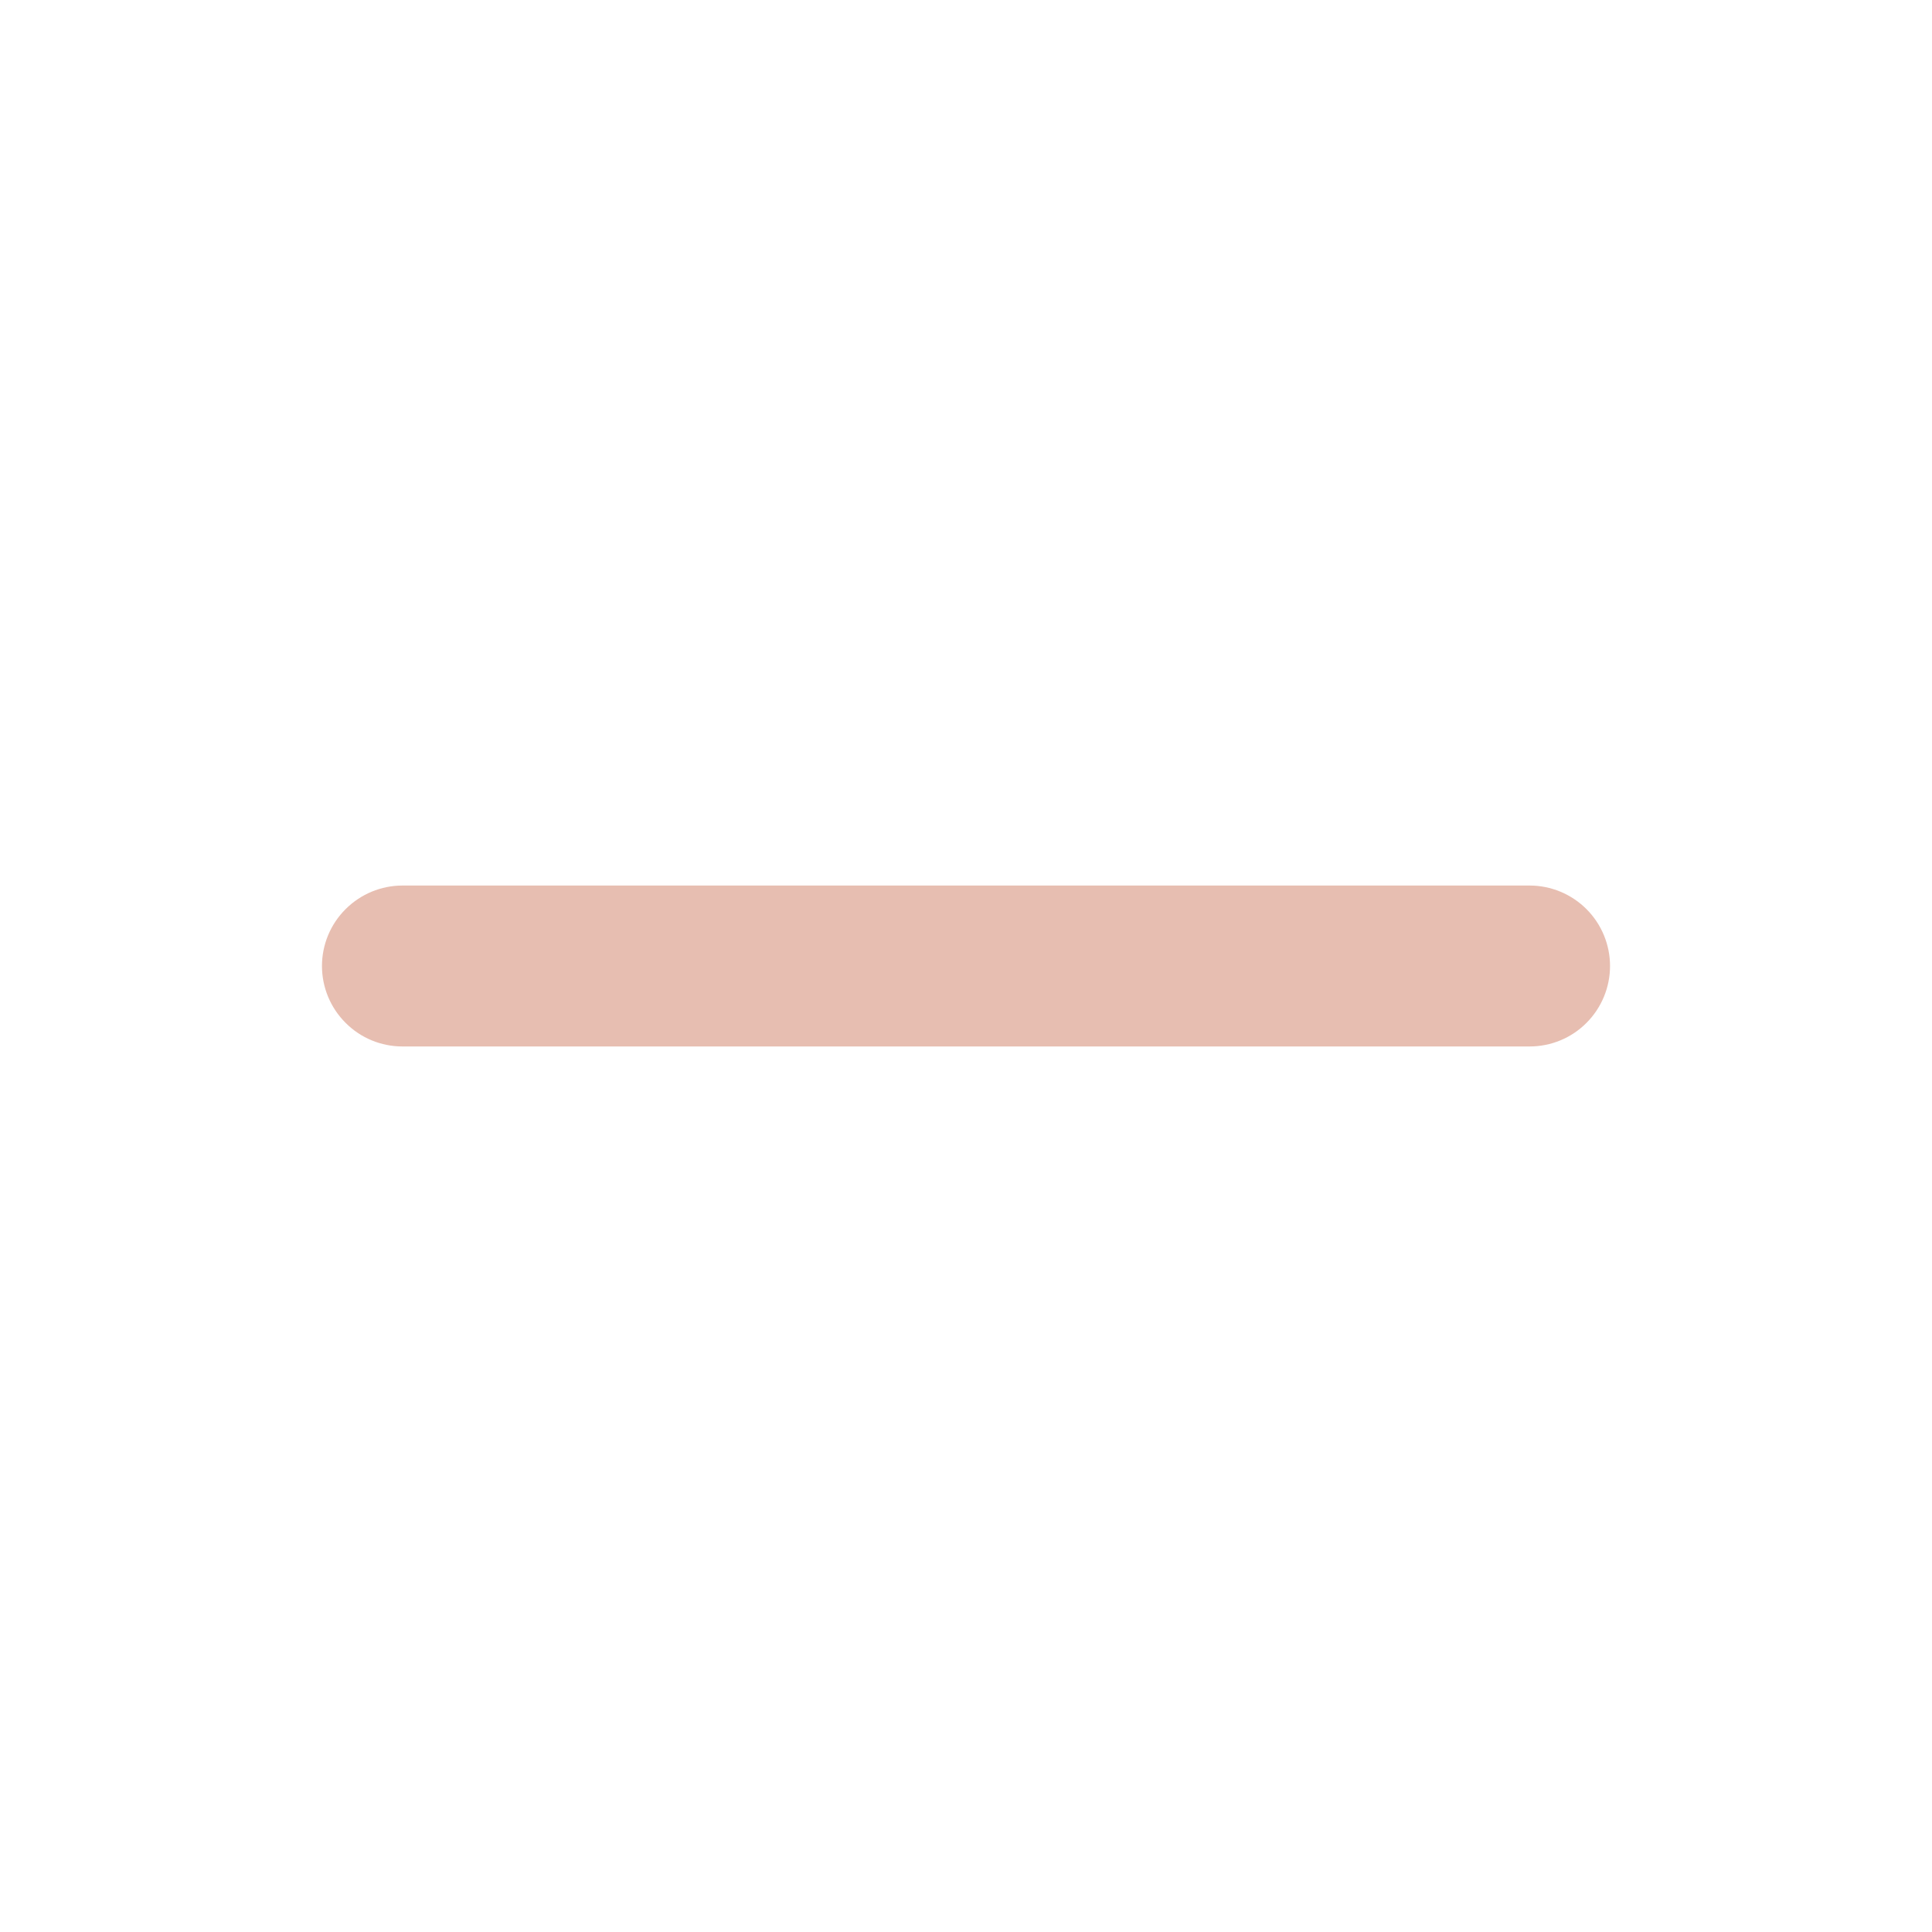
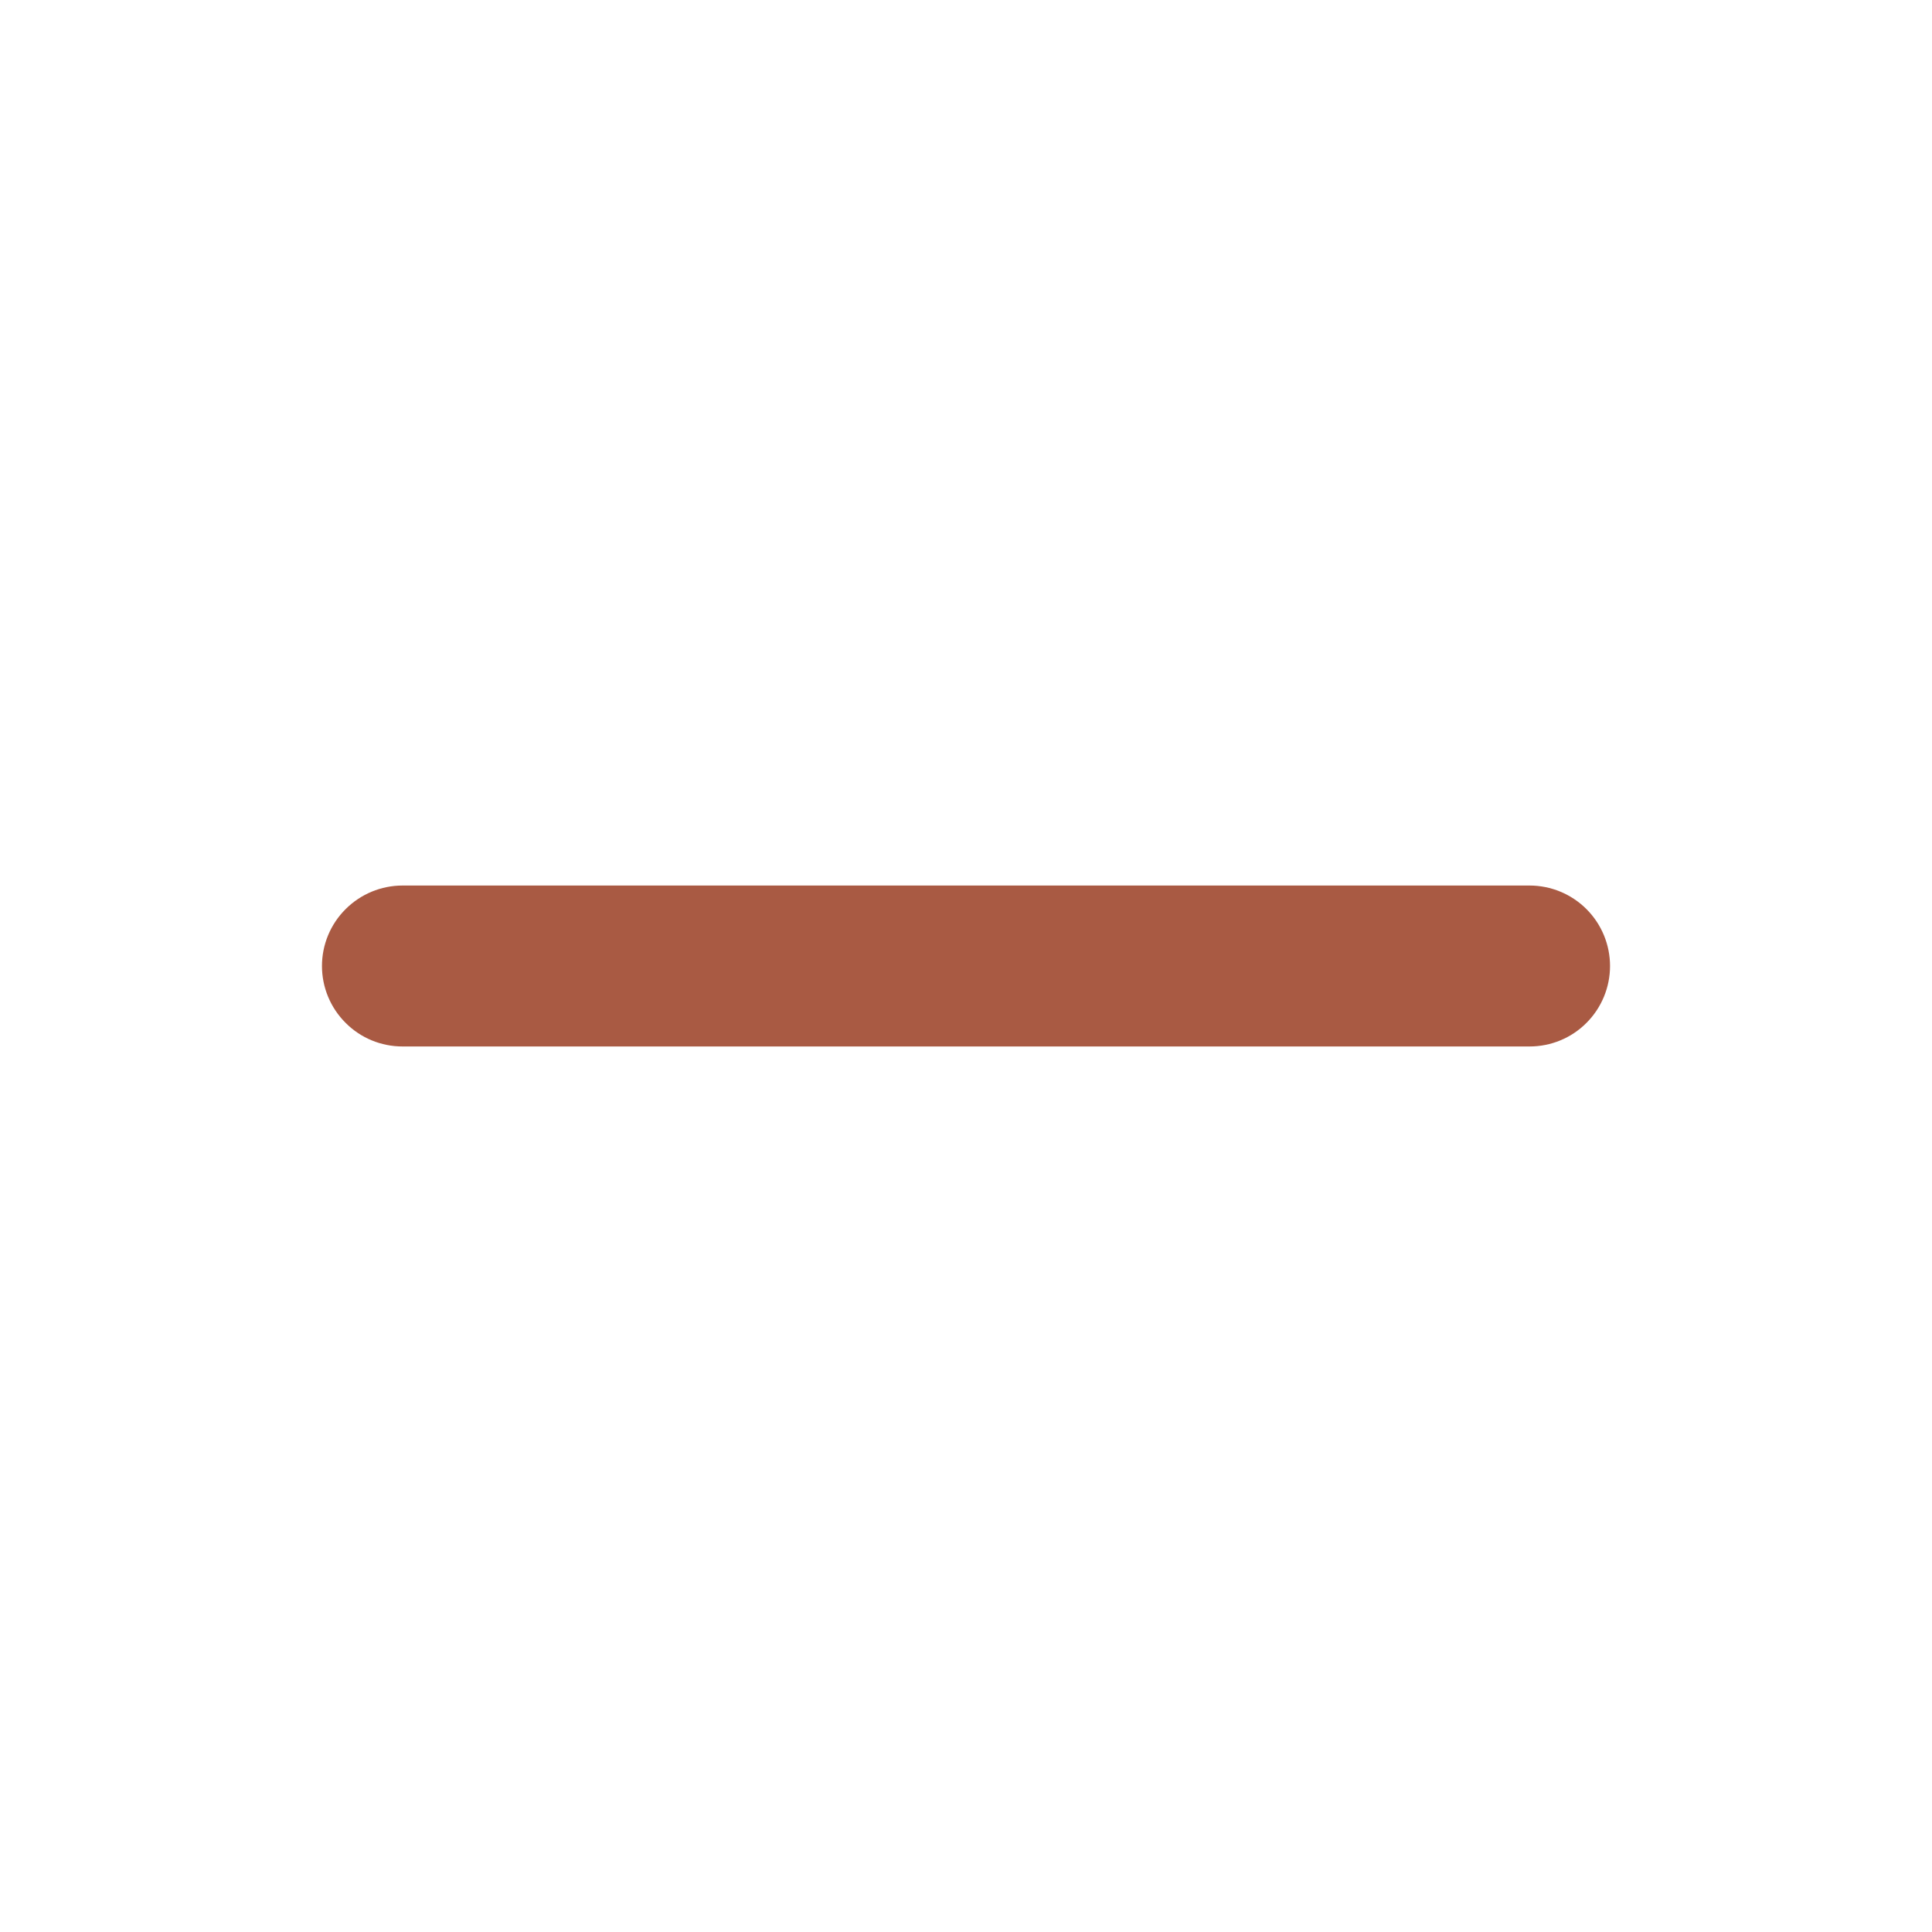
<svg xmlns="http://www.w3.org/2000/svg" width="20" height="20" viewBox="0 0 20 20" fill="none">
-   <path d="M15.834 9.167H4.167C3.946 9.167 3.734 9.255 3.578 9.411C3.421 9.567 3.333 9.779 3.333 10C3.333 10.221 3.421 10.433 3.578 10.589C3.734 10.746 3.946 10.833 4.167 10.833H15.834C16.055 10.833 16.267 10.746 16.423 10.589C16.579 10.433 16.667 10.221 16.667 10C16.667 9.779 16.579 9.567 16.423 9.411C16.267 9.255 16.055 9.167 15.834 9.167Z" fill="#E7BEB1" />
+   <path d="M15.834 9.167H4.167C3.946 9.167 3.734 9.255 3.578 9.411C3.421 9.567 3.333 9.779 3.333 10C3.333 10.221 3.421 10.433 3.578 10.589C3.734 10.746 3.946 10.833 4.167 10.833H15.834C16.055 10.833 16.267 10.746 16.423 10.589C16.579 10.433 16.667 10.221 16.667 10C16.667 9.779 16.579 9.567 16.423 9.411C16.267 9.255 16.055 9.167 15.834 9.167Z" fill="#A95A43" />
</svg>
